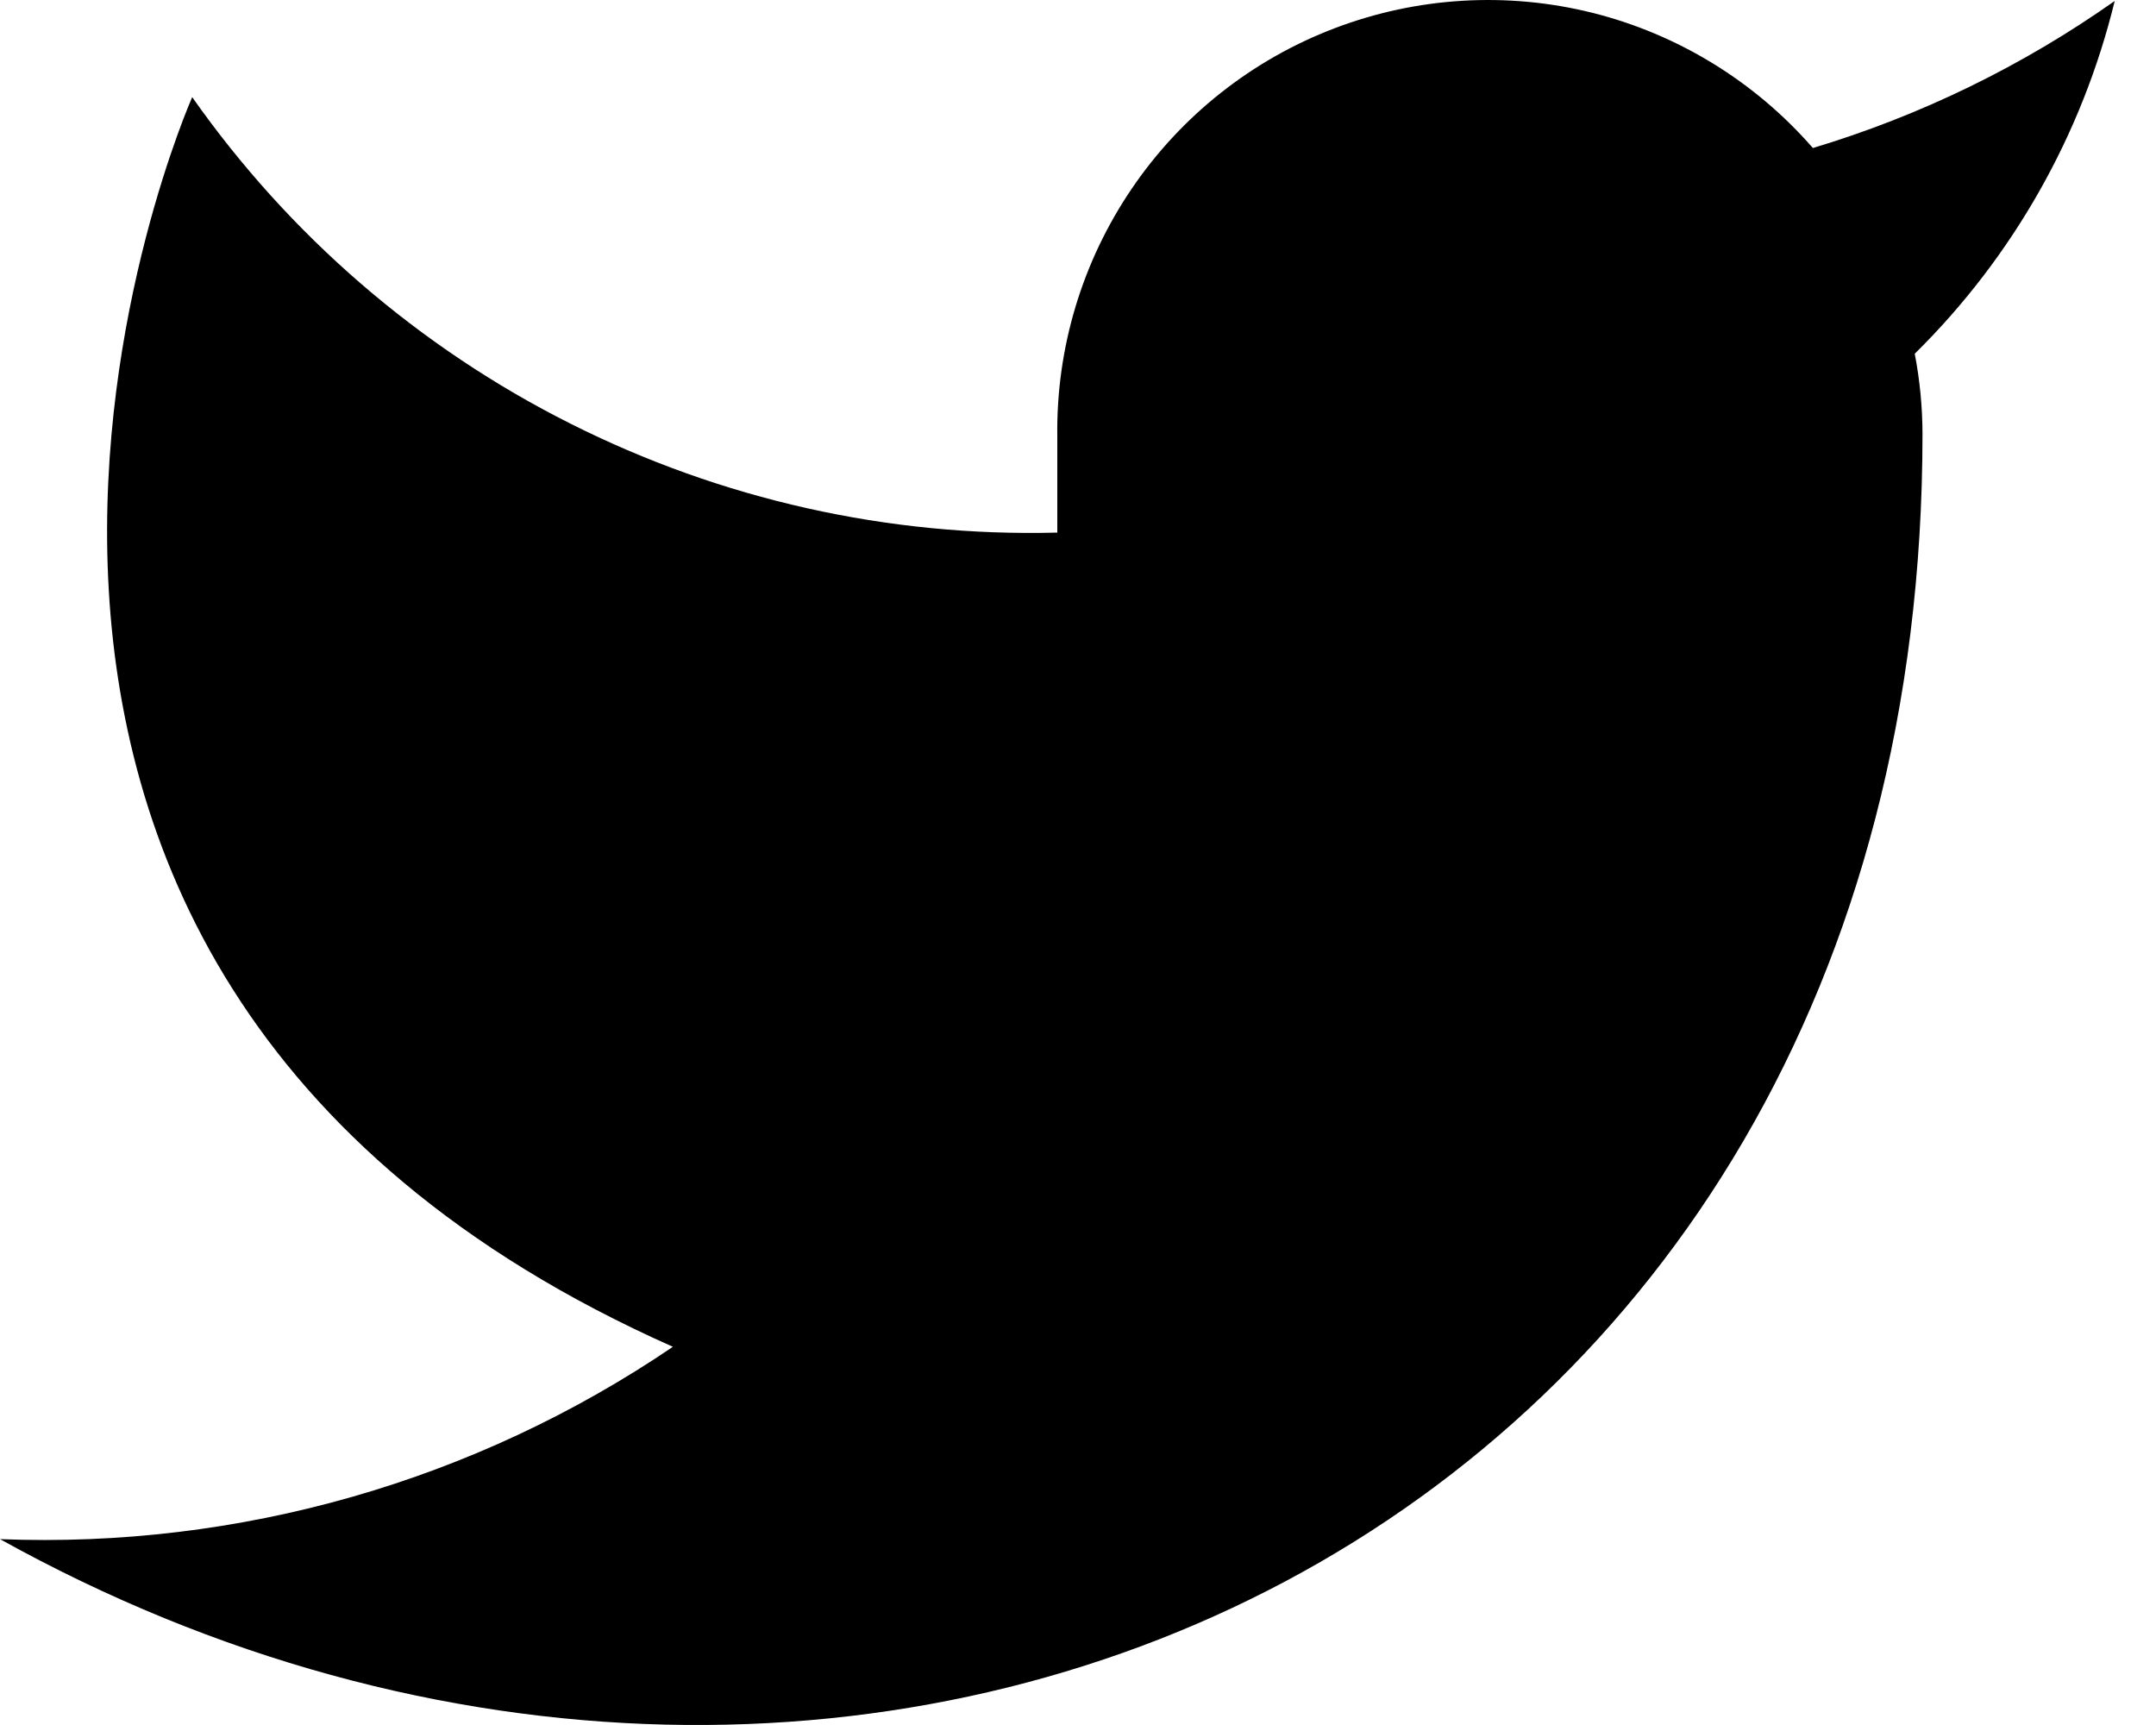
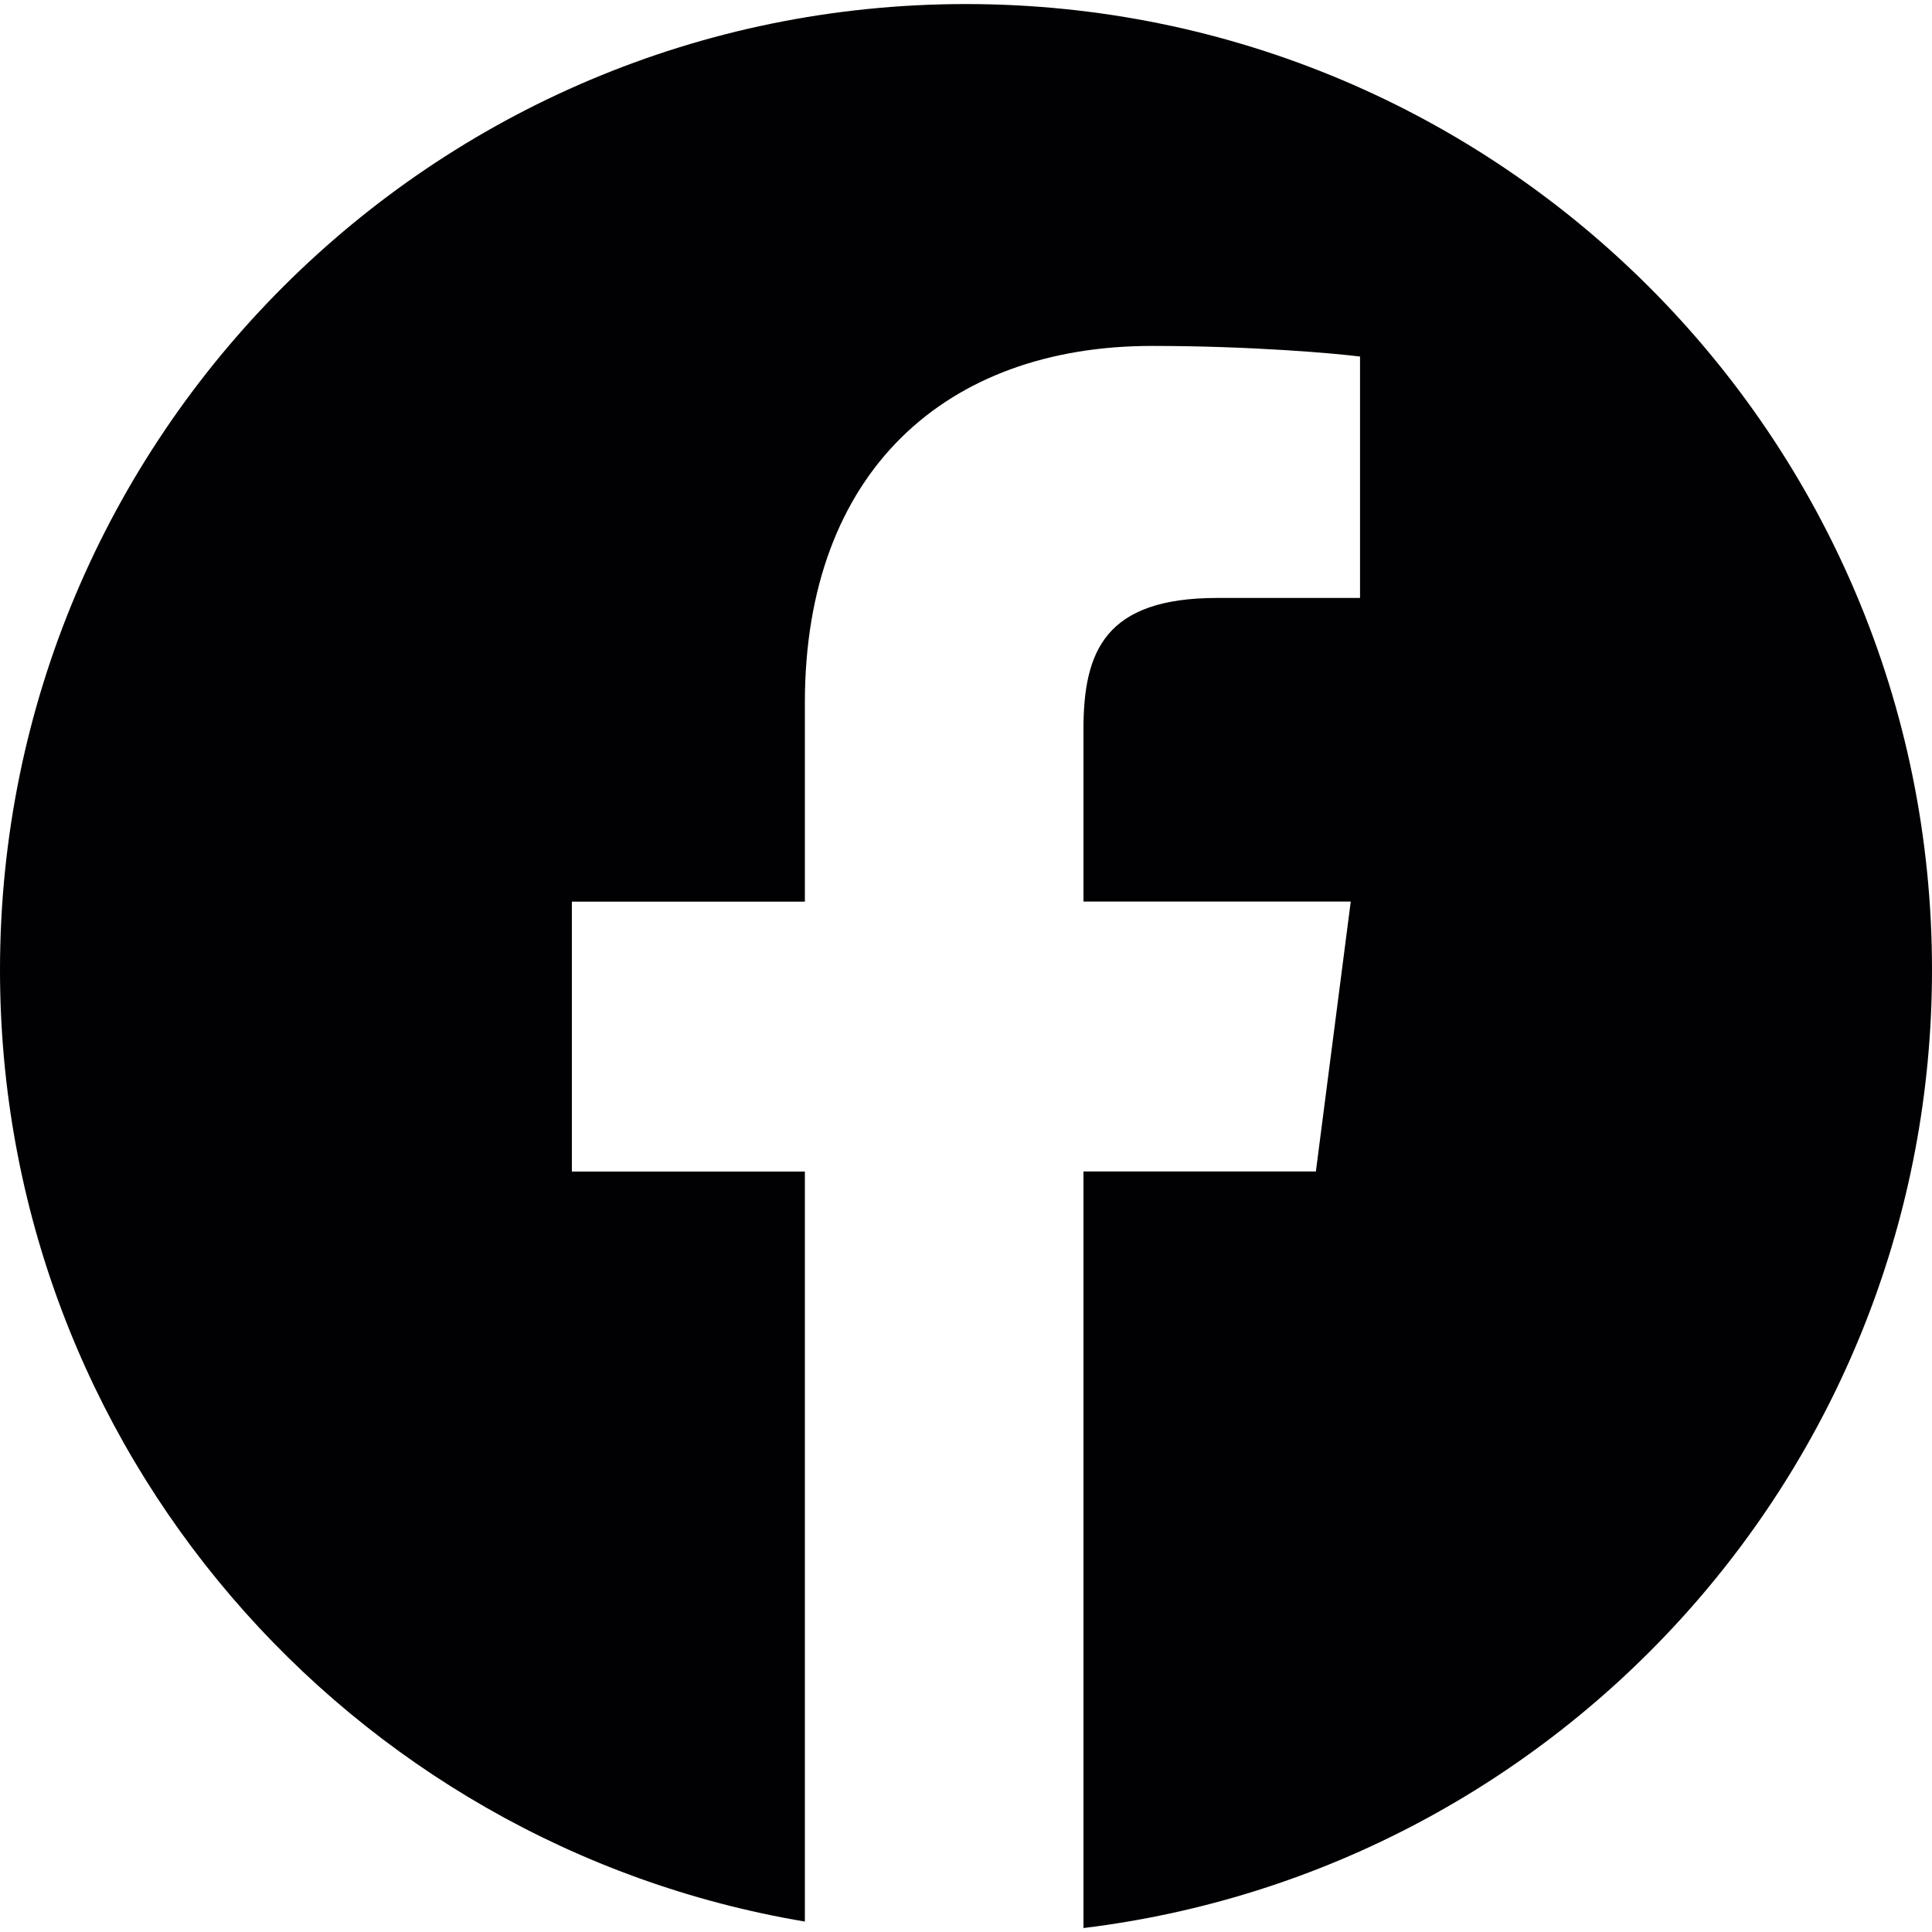
- <svg xmlns="http://www.w3.org/2000/svg" width="20" height="16" viewBox="0 0 20 16" fill="none">
-   <path d="M19.617 0.009C18.763 0.611 17.818 1.072 16.817 1.373C16.28 0.756 15.566 0.318 14.773 0.119C13.979 -0.079 13.143 -0.029 12.378 0.263C11.614 0.554 10.957 1.074 10.498 1.751C10.038 2.428 9.797 3.23 9.808 4.048V4.94C8.241 4.981 6.689 4.633 5.289 3.928C3.888 3.224 2.684 2.183 1.783 0.901C1.783 0.901 -1.783 8.926 6.242 12.492C4.405 13.739 2.218 14.364 0 14.276C8.025 18.734 17.834 14.276 17.834 4.022C17.833 3.773 17.809 3.525 17.762 3.281C18.672 2.384 19.314 1.251 19.617 0.009Z" fill="black" />
+ <svg xmlns="http://www.w3.org/2000/svg" width="20" height="20" viewBox="0 0 20 20" fill="none">
+   <path d="M10 0.042C4.477 0.042 0 4.519 0 10.042C0 14.995 3.605 19.097 8.332 19.892V12.128H5.92V9.334H8.332V7.274C8.332 4.884 9.792 3.581 11.925 3.581C12.946 3.581 13.824 3.658 14.079 3.691V6.19L12.6 6.19C11.44 6.19 11.216 6.741 11.216 7.55V9.333H13.983L13.622 12.127H11.216V19.959C16.164 19.356 20 15.15 20 10.039C20 4.519 15.523 0.042 10 0.042Z" fill="#010002" />
</svg>
